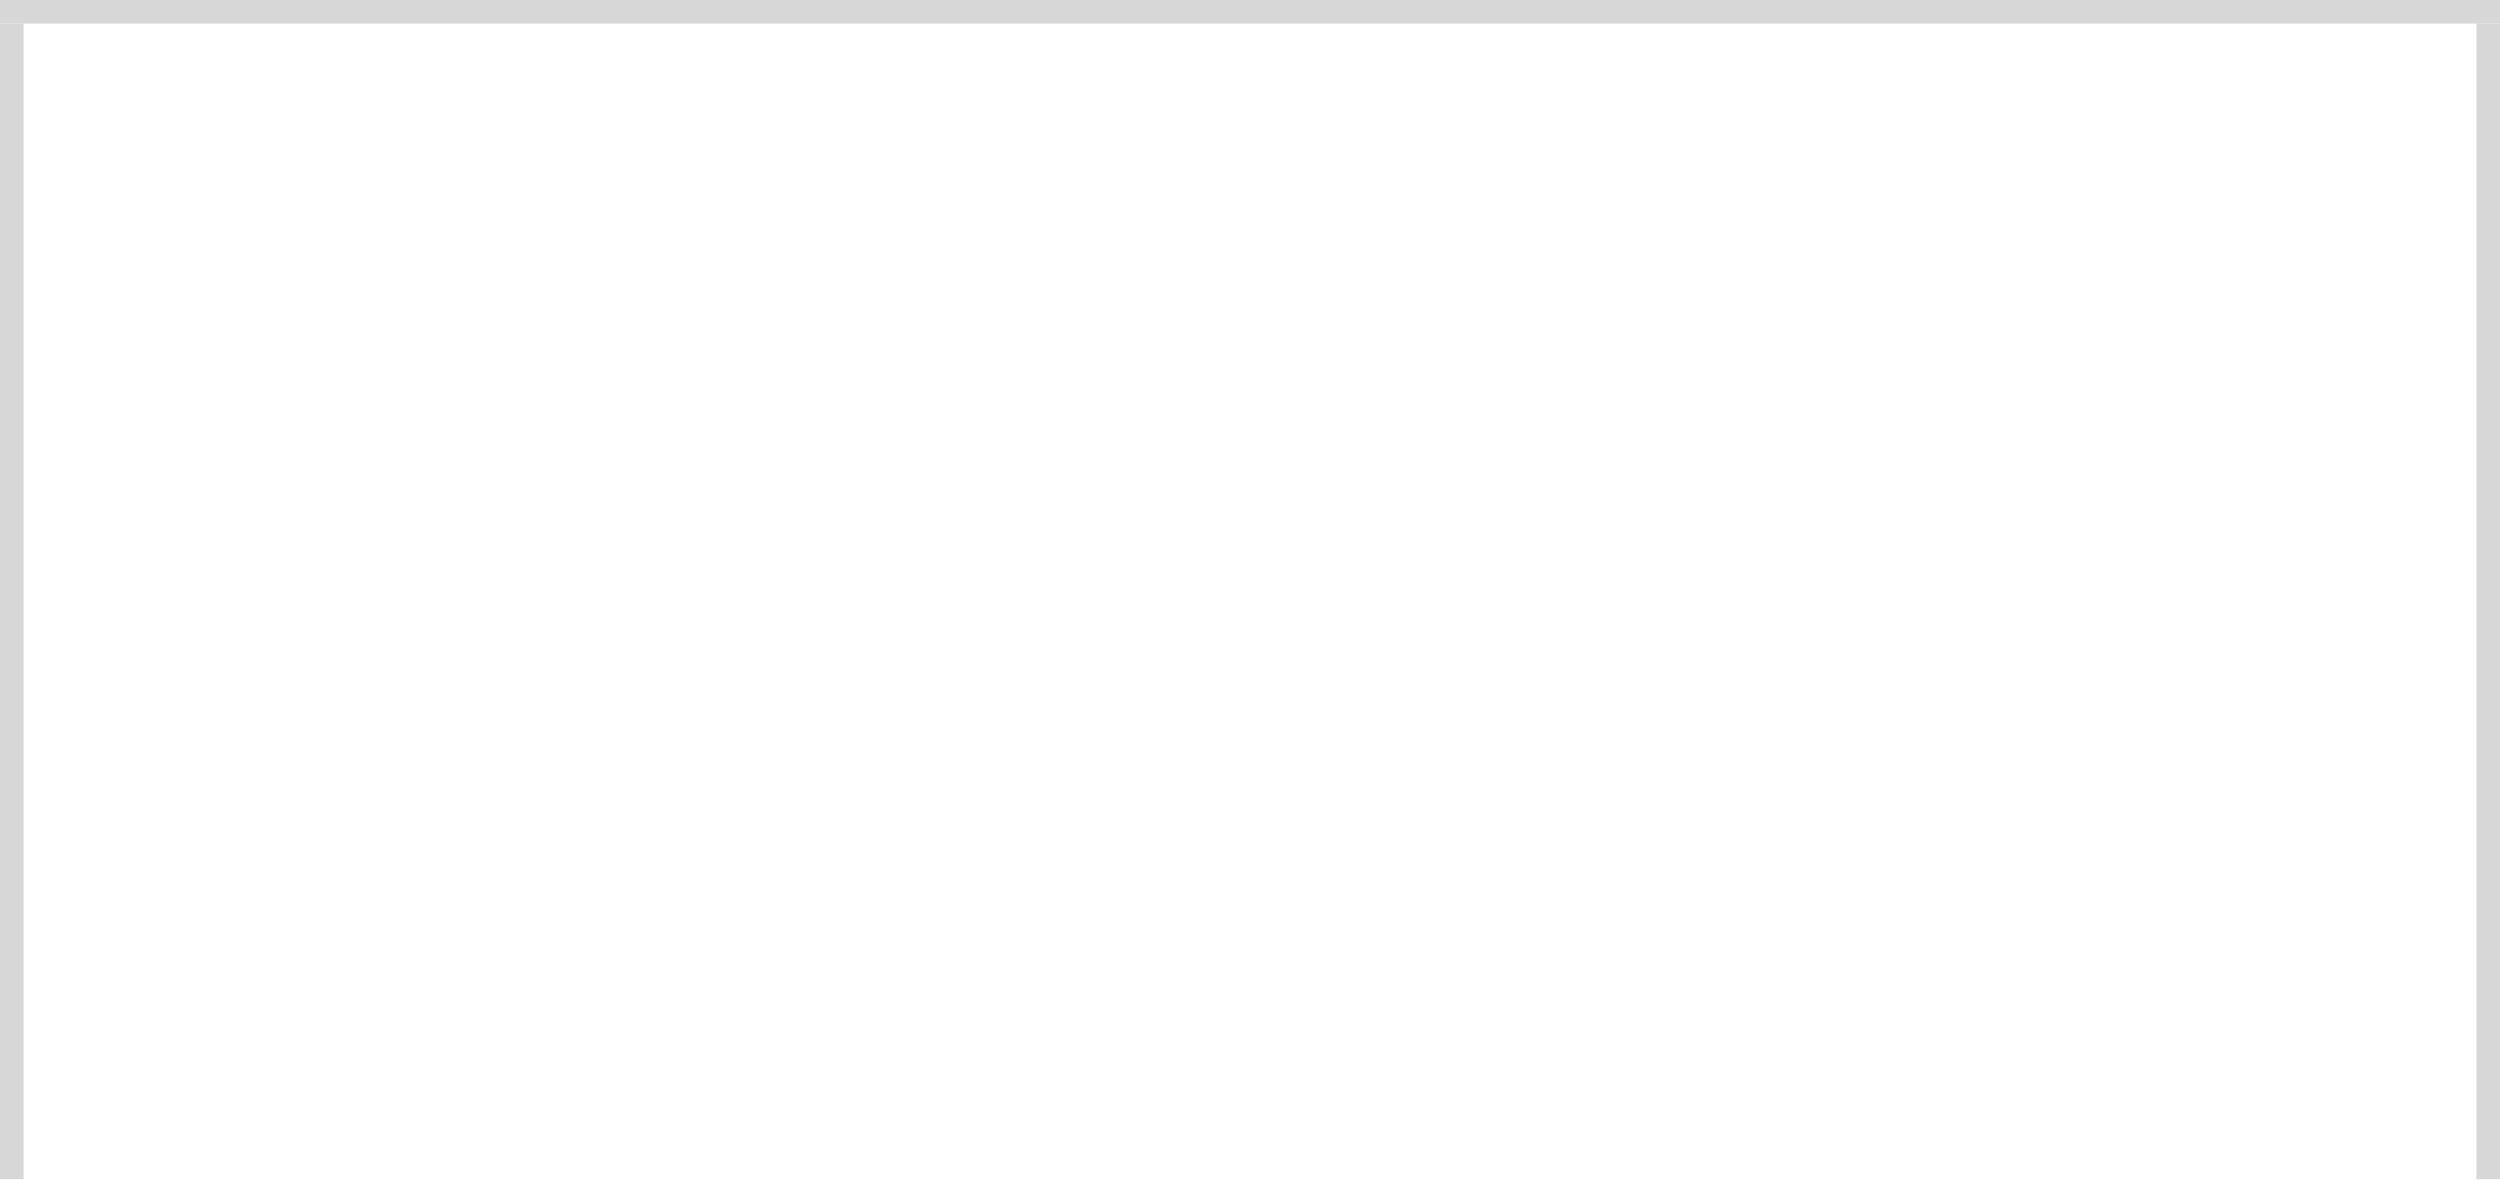
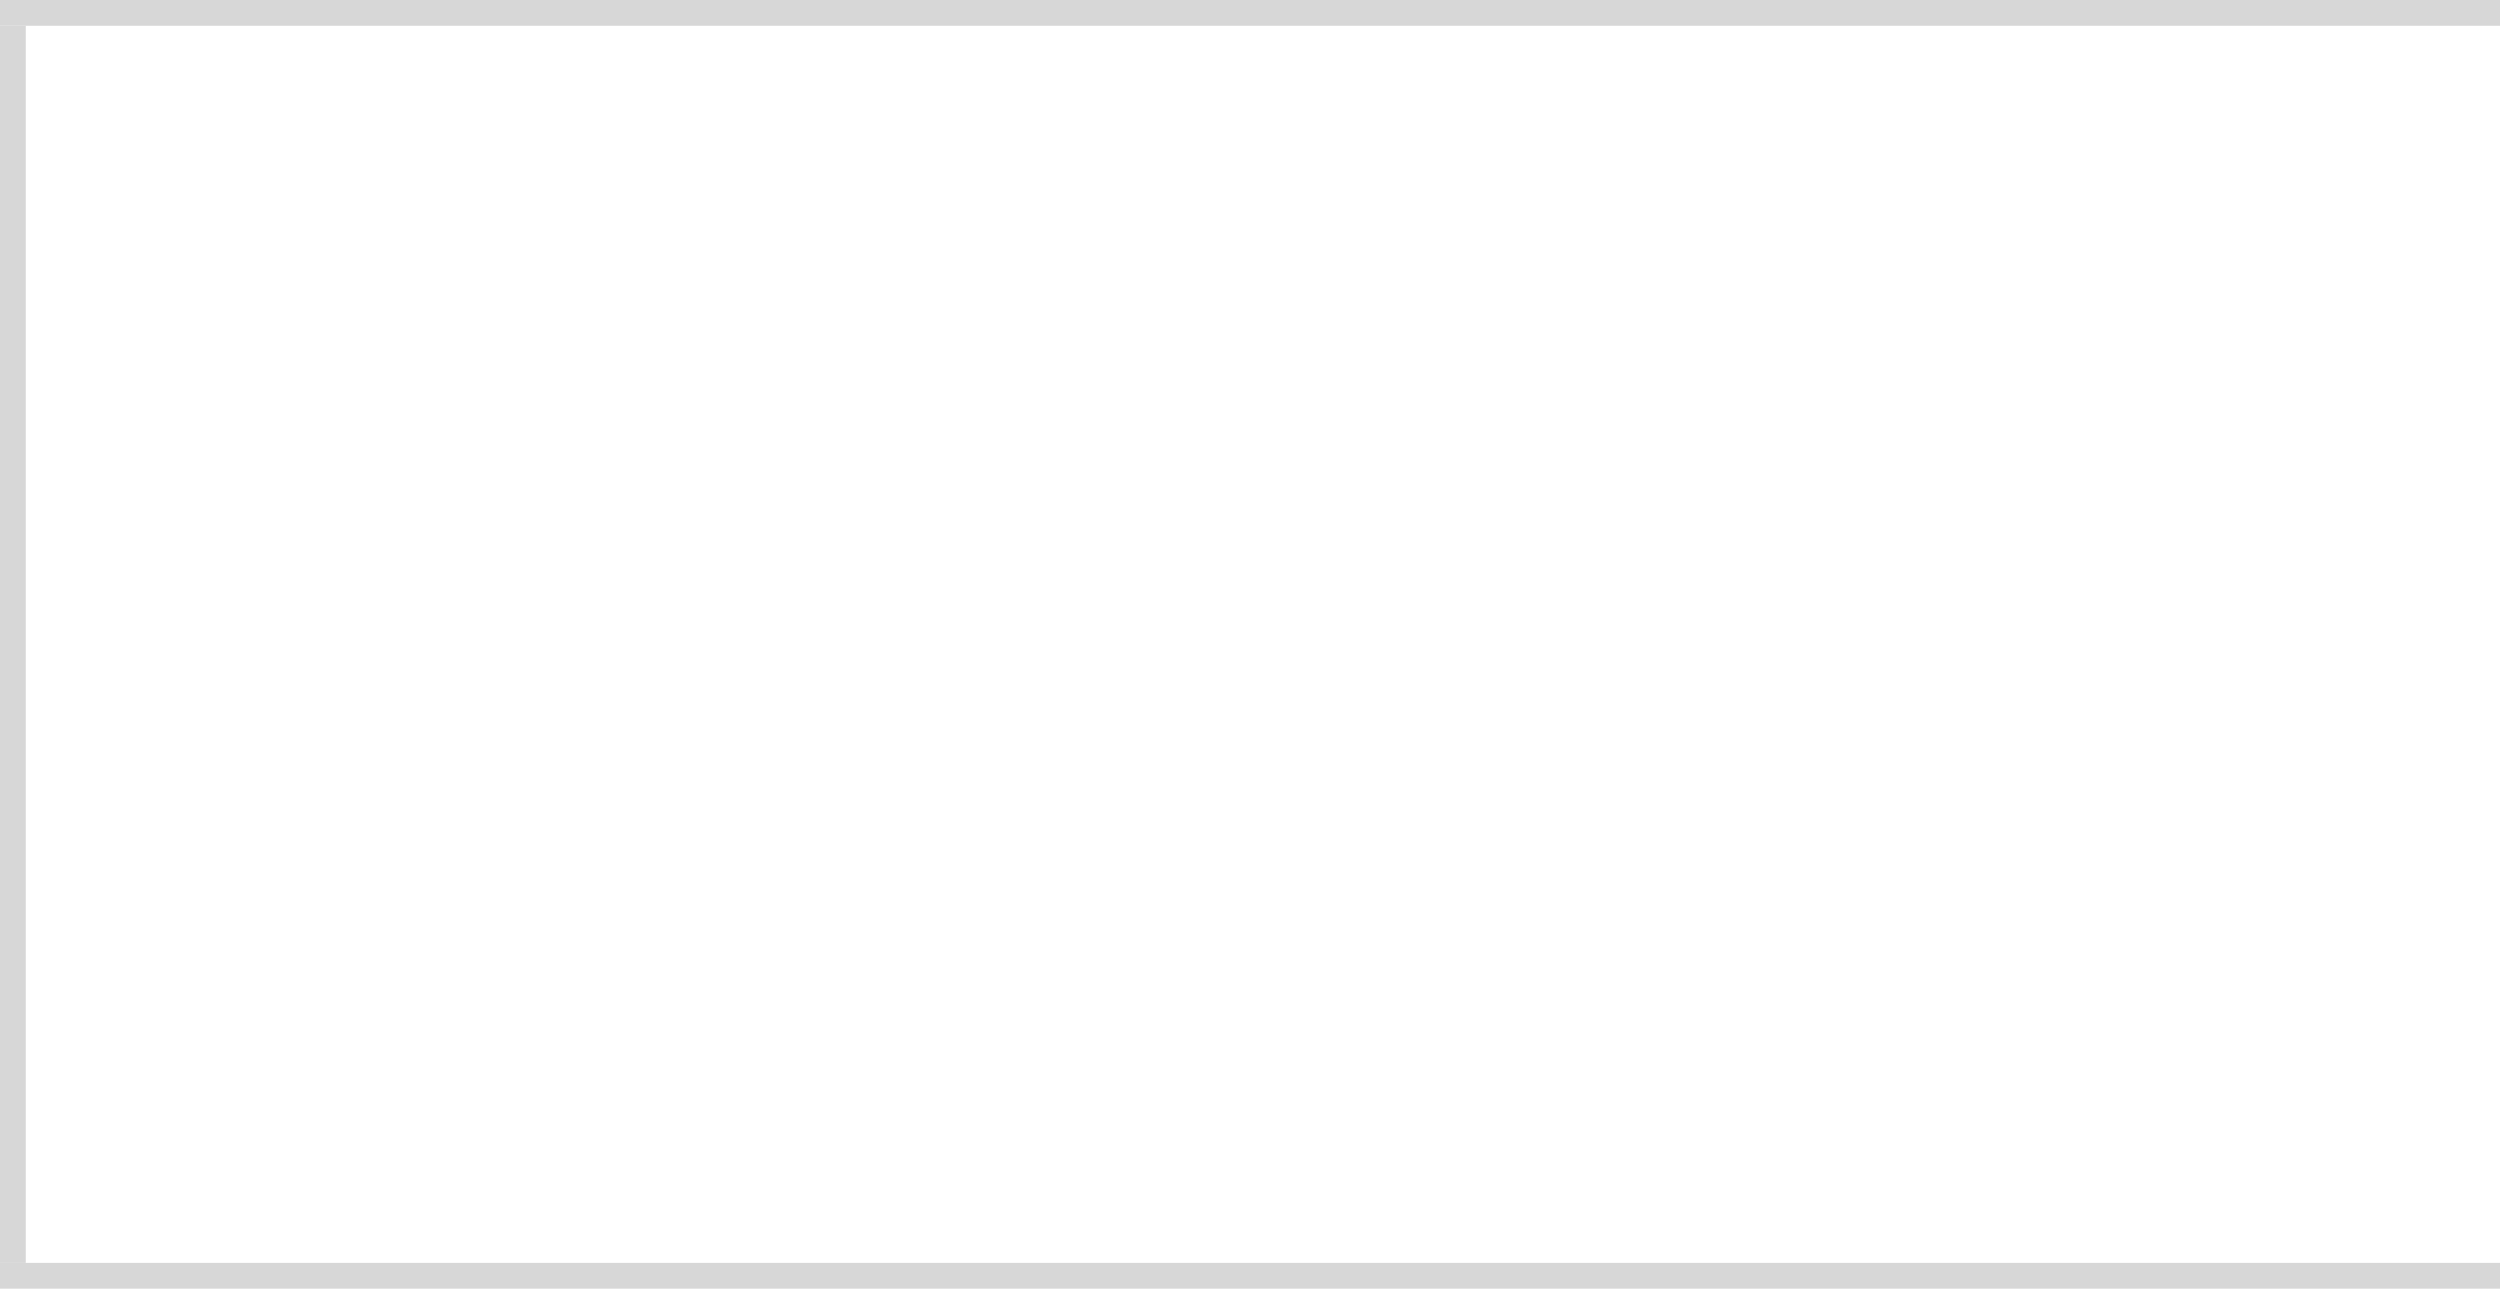
- <svg xmlns="http://www.w3.org/2000/svg" version="1.1" width="106px" height="50px" viewBox="1284 180 106 50">
-   <path d="M 1 1  L 105 1  L 105 50  L 1 50  L 1 1  Z " fill-rule="nonzero" fill="rgba(255, 255, 255, 1)" stroke="none" transform="matrix(1 0 0 1 1284 180 )" class="fill" />
-   <path d="M 0.5 1  L 0.5 50  " stroke-width="1" stroke-dasharray="0" stroke="rgba(215, 215, 215, 1)" fill="none" transform="matrix(1 0 0 1 1284 180 )" class="stroke" />
-   <path d="M 0 0.5  L 106 0.5  " stroke-width="1" stroke-dasharray="0" stroke="rgba(215, 215, 215, 1)" fill="none" transform="matrix(1 0 0 1 1284 180 )" class="stroke" />
-   <path d="M 105.5 1  L 105.5 50  " stroke-width="1" stroke-dasharray="0" stroke="rgba(215, 215, 215, 1)" fill="none" transform="matrix(1 0 0 1 1284 180 )" class="stroke" />
+ <svg xmlns="http://www.w3.org/2000/svg" version="1.1" width="97px" height="50px" viewBox="888 230 97 50">
+   <path d="M 1 1  L 97 1  L 97 49  L 1 49  L 1 1  Z " fill-rule="nonzero" fill="rgba(255, 255, 255, 1)" stroke="none" transform="matrix(1 0 0 1 888 230 )" class="fill" />
+   <path d="M 0.5 1  L 0.5 49  " stroke-width="1" stroke-dasharray="0" stroke="rgba(215, 215, 215, 1)" fill="none" transform="matrix(1 0 0 1 888 230 )" class="stroke" />
+   <path d="M 0 0.5  L 97 0.5  " stroke-width="1" stroke-dasharray="0" stroke="rgba(215, 215, 215, 1)" fill="none" transform="matrix(1 0 0 1 888 230 )" class="stroke" />
+   <path d="M 0 49.5  L 97 49.5  " stroke-width="1" stroke-dasharray="0" stroke="rgba(215, 215, 215, 1)" fill="none" transform="matrix(1 0 0 1 888 230 )" class="stroke" />
</svg>
